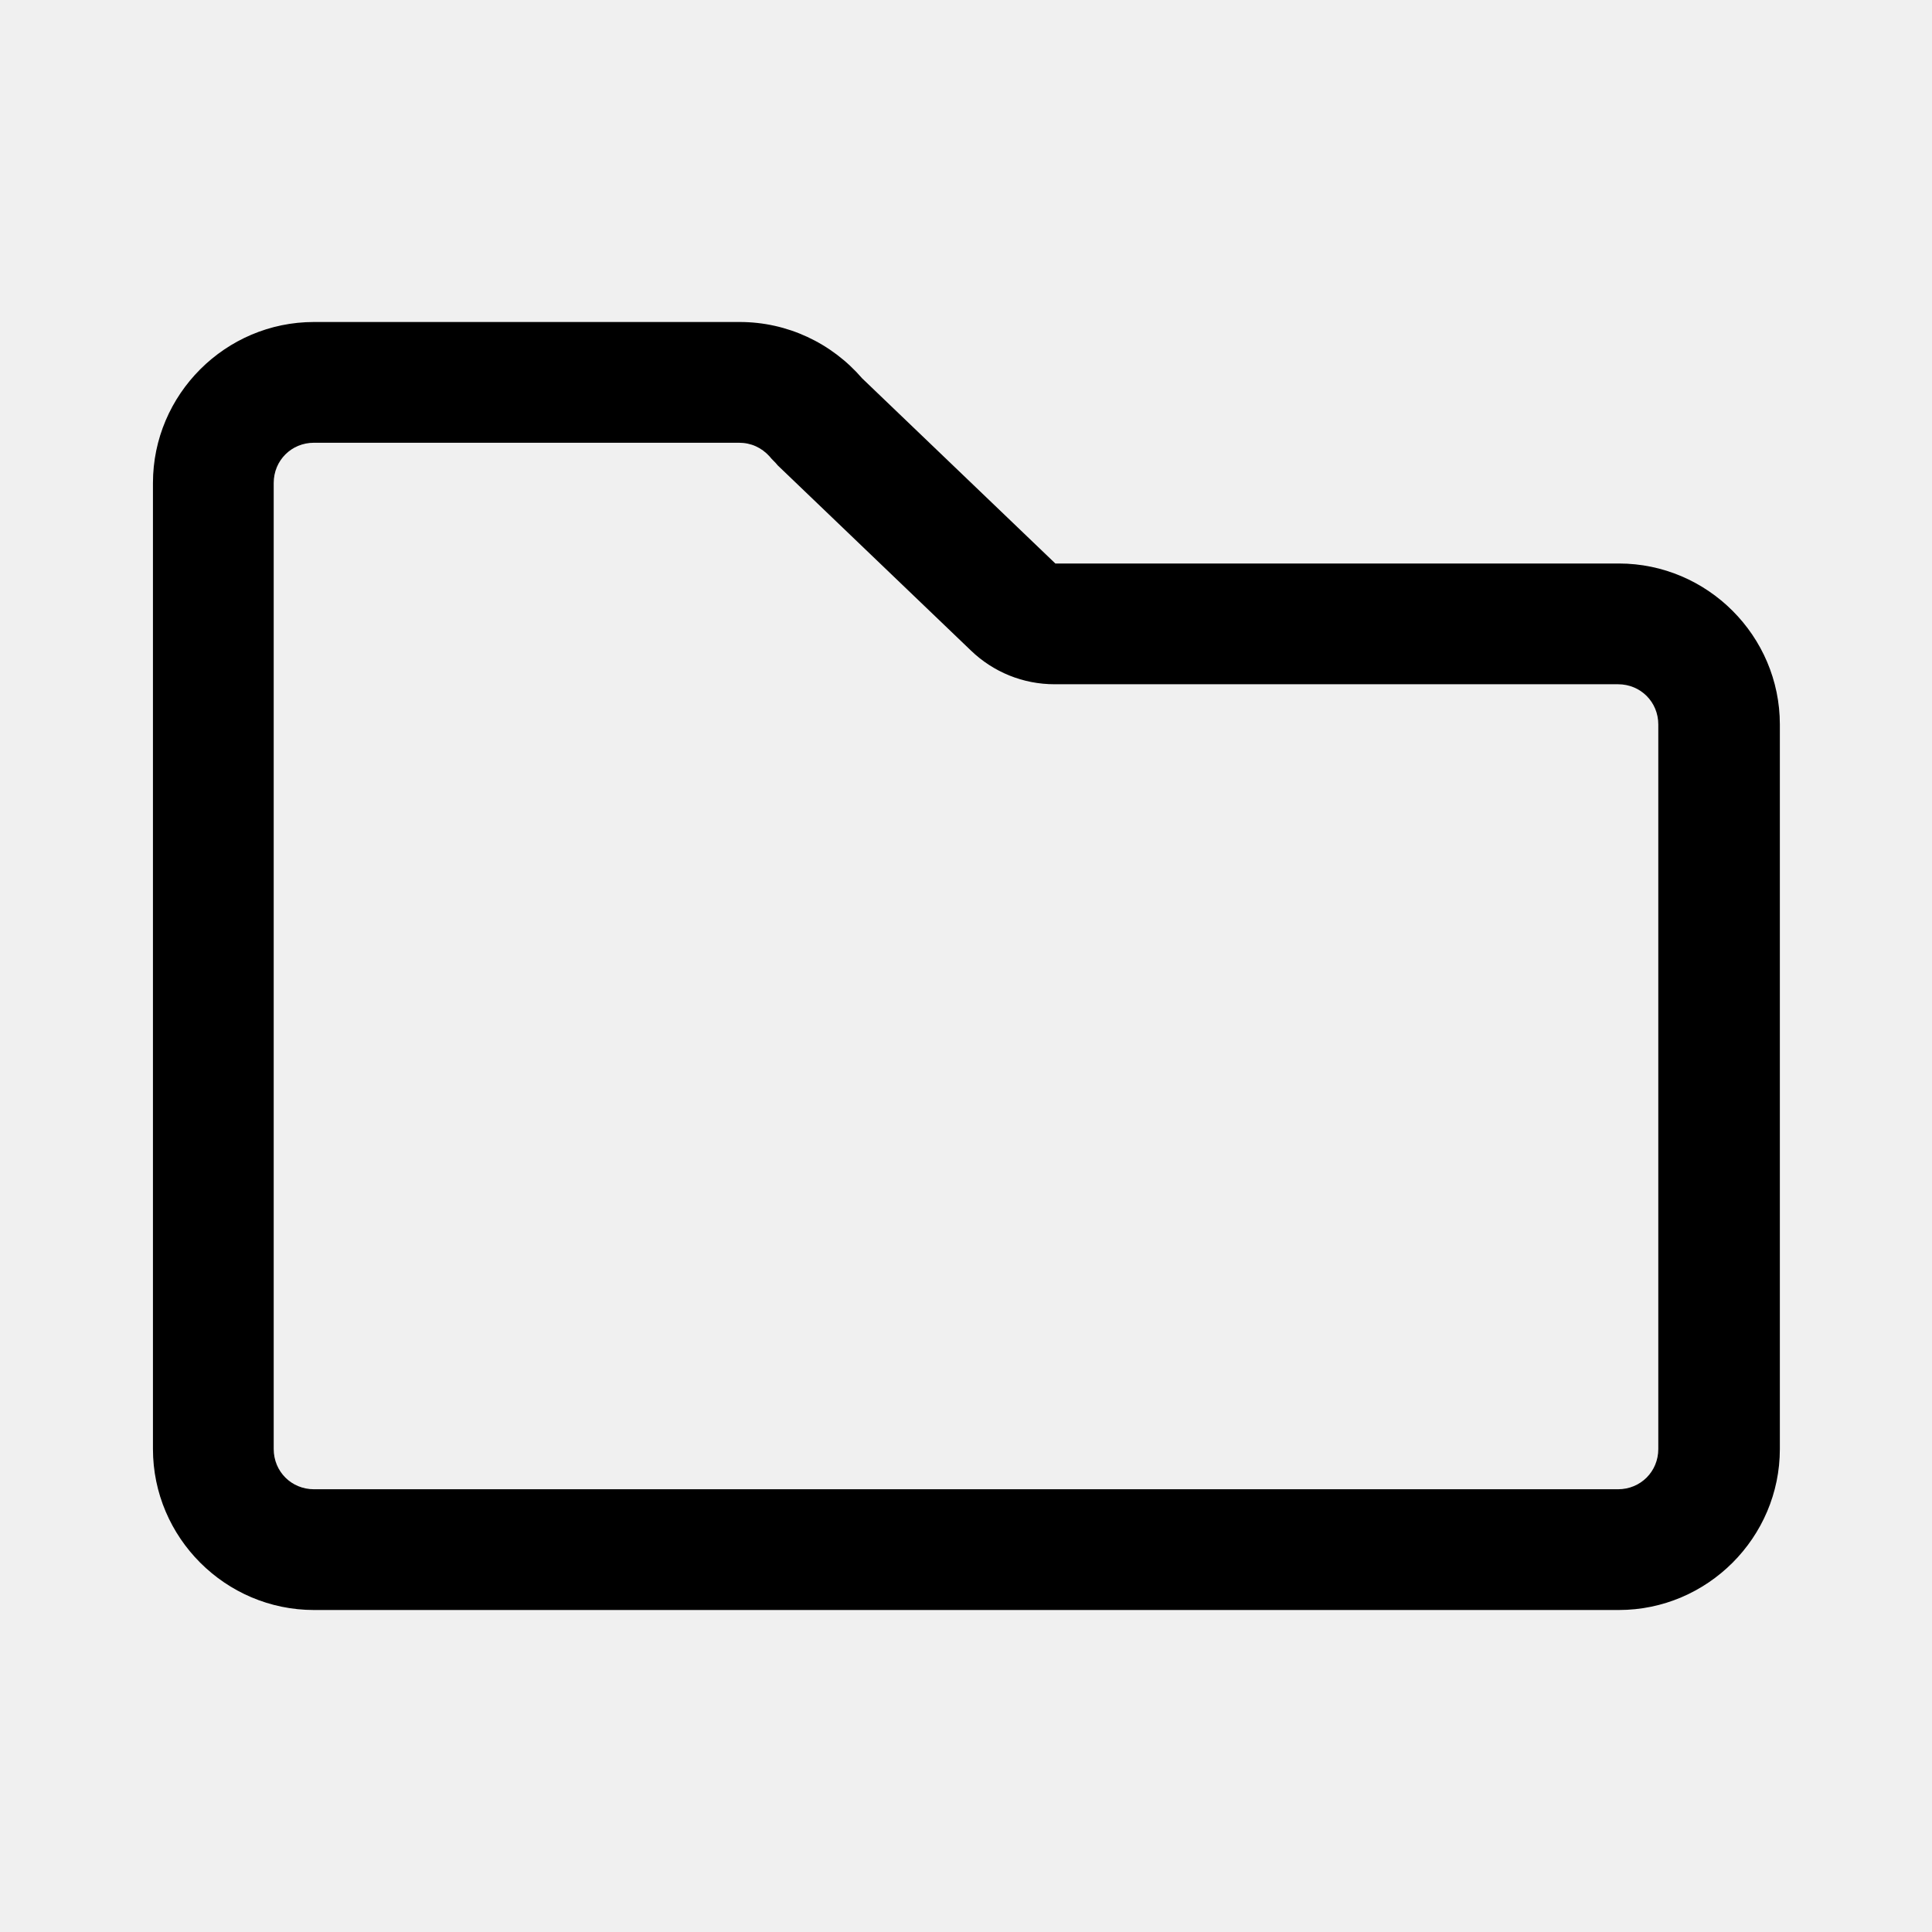
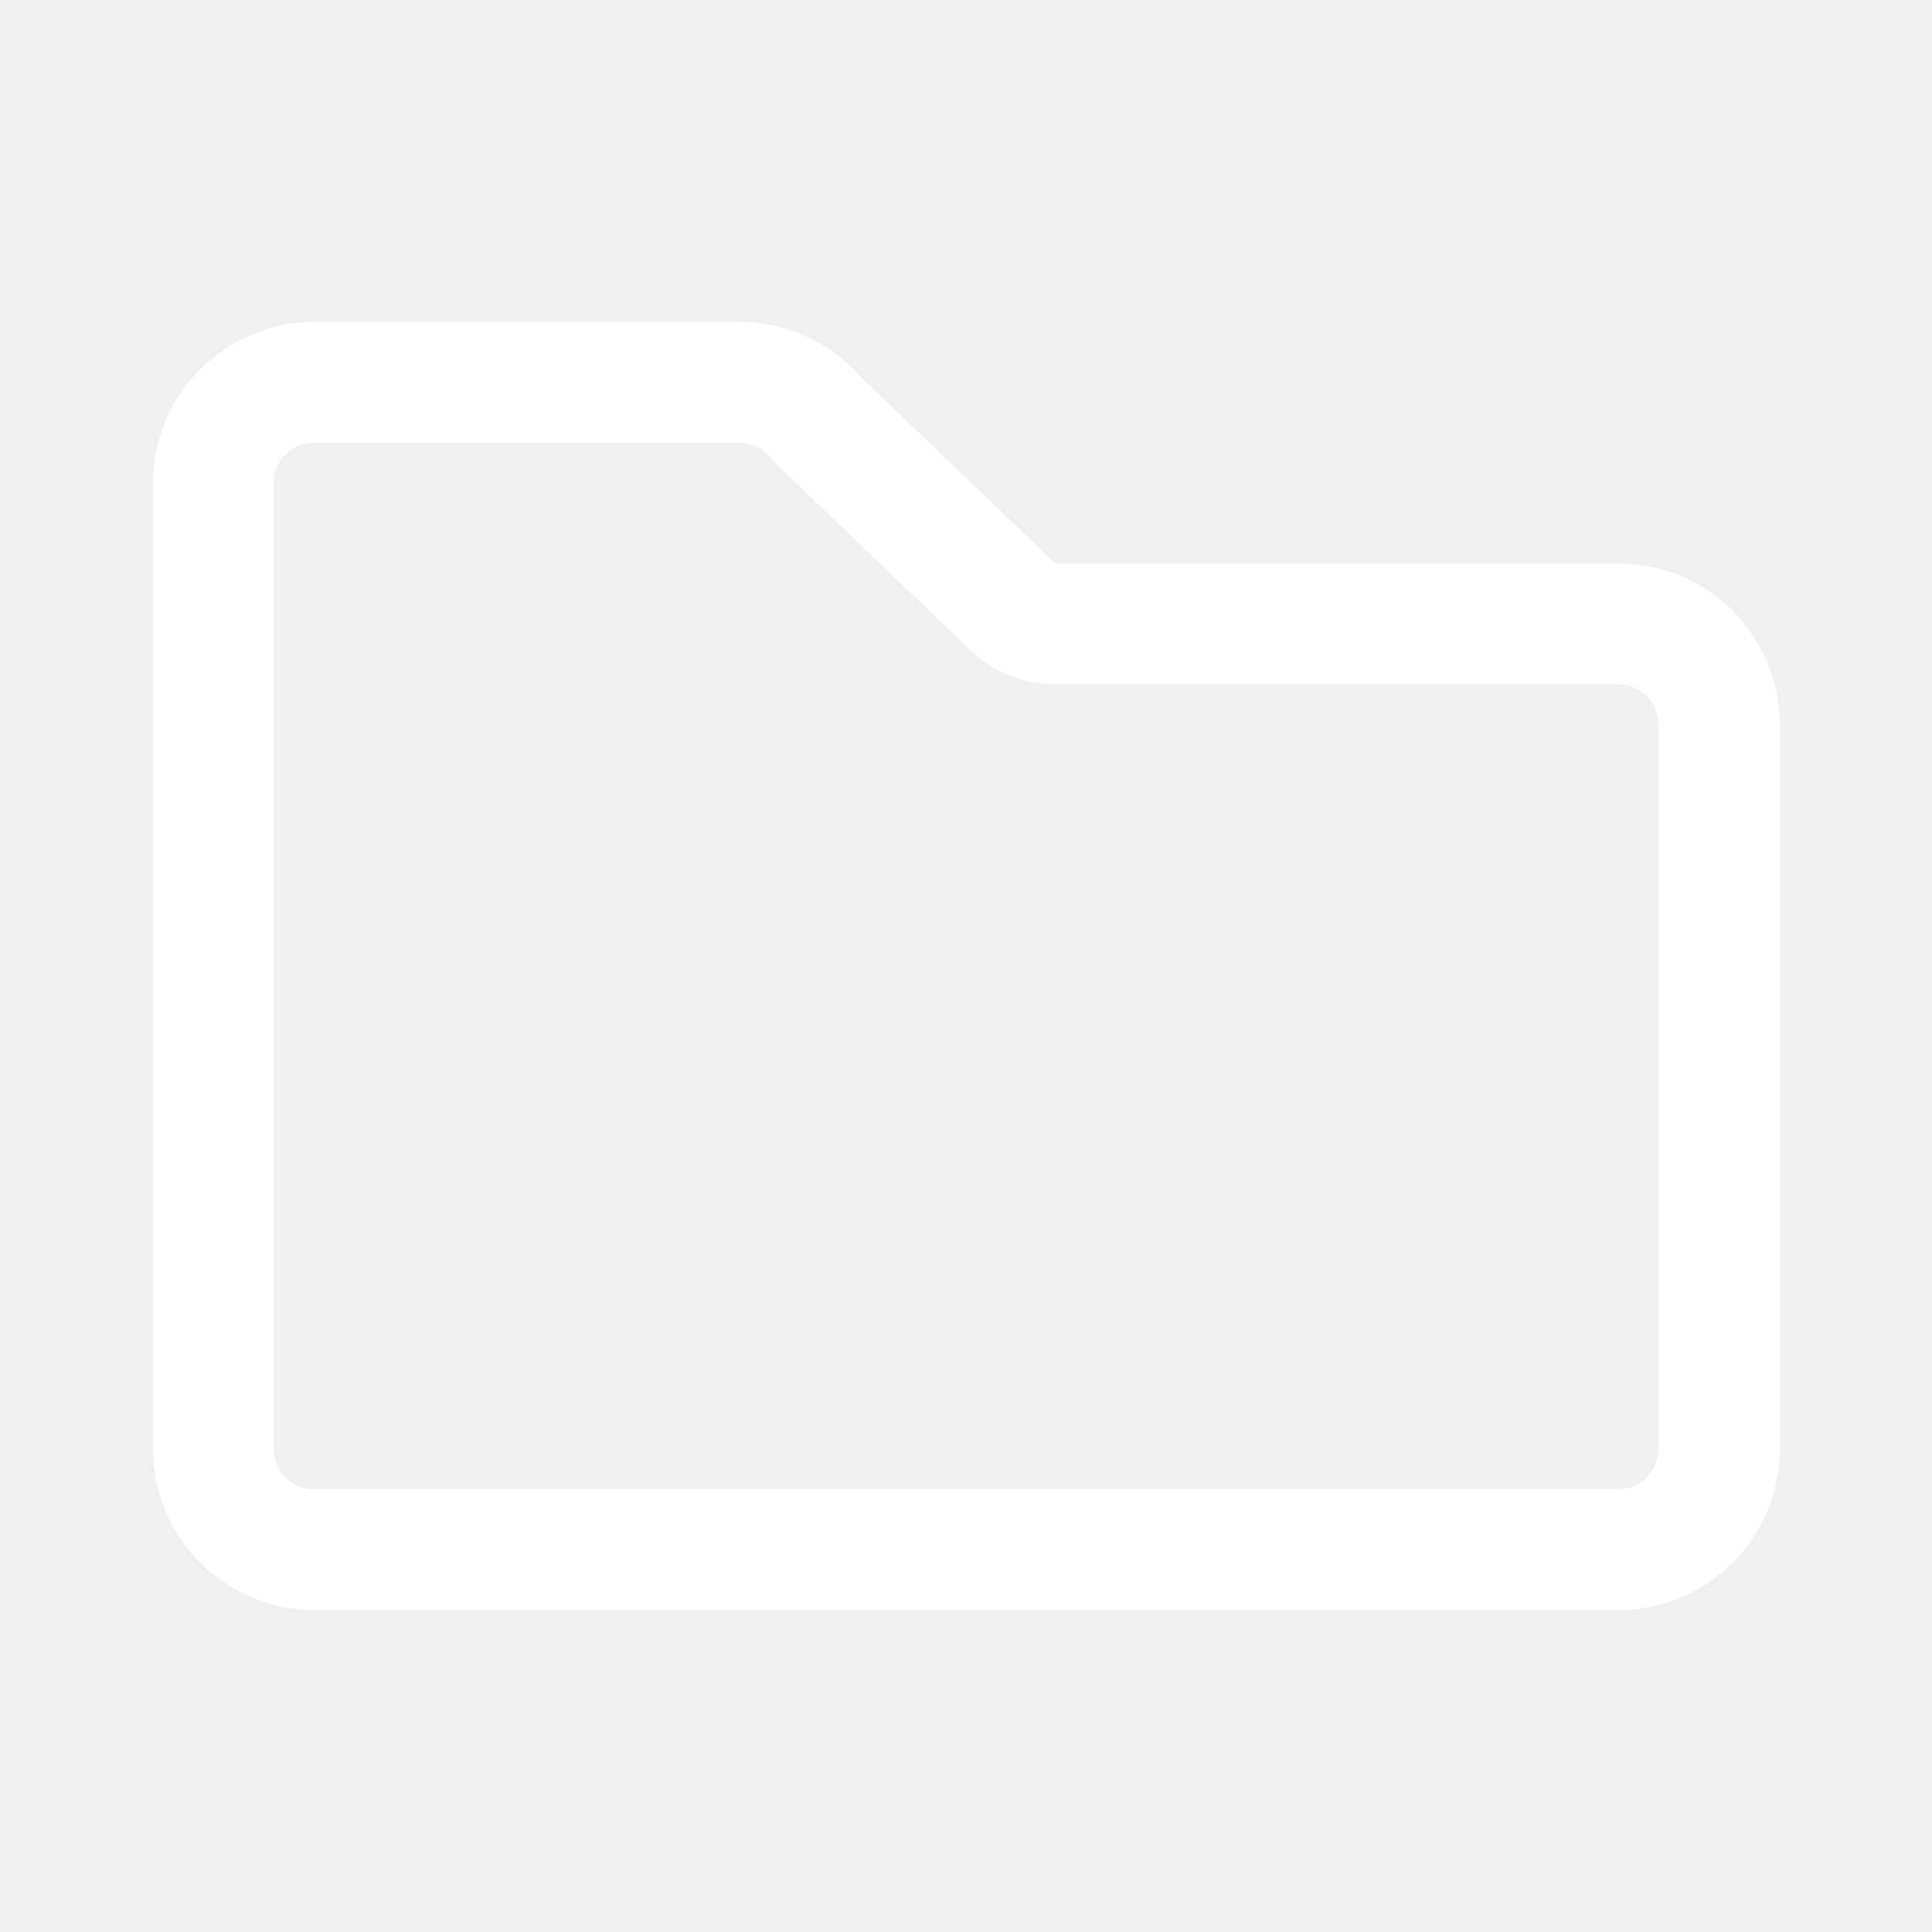
- <svg xmlns="http://www.w3.org/2000/svg" id="vector" width="24.0d" height="24.0d" viewBox="0 0 24.0 24.0">
-   <path fill="#000000ff" d="m9.18,5.5c0.15,0 0.28,0.06 0.38,0.17 0.03,0.04 0.07,0.07 0.1,0.11l2.4,2.3c0.28,0.27 0.65,0.42 1.04,0.42h7c0.28,0 0.5,0.22 0.5,0.5v9c0,0.28 -0.22,0.5 -0.5,0.5H3.9c-0.28,0 -0.5,-0.22 -0.5,-0.5V6c0,-0.28 0.22,-0.5 0.5,-0.5h5.29m0,-1.5H3.9c-1.1,0 -2,0.9 -2,2v12c0,1.1 0.9,2 2,2h16.21c1.1,0 2,-0.9 2,-2v-9c0,-1.1 -0.9,-2 -2,-2h-7l-2.4,-2.3c-0.38,-0.44 -0.93,-0.7 -1.52,-0.7h0Z" id="path_0" />
+ <svg xmlns="http://www.w3.org/2000/svg" width="24" height="24">
+   <g>
+     <path id="path_0" d="m9.18,5.5c0.15,0 0.28,0.06 0.38,0.17c0.03,0.04 0.07,0.07 0.1,0.11l2.4,2.3c0.28,0.27 0.65,0.42 1.04,0.42l7,0c0.28,0 0.5,0.22 0.5,0.5l0,9c0,0.28 -0.22,0.5 -0.5,0.5l-16.2,0c-0.28,0 -0.5,-0.22 -0.5,-0.5l0,-12c0,-0.28 0.22,-0.5 0.5,-0.5l5.29,0m0,-1.5l-5.29,0c-1.1,0 -2,0.9 -2,2l0,12c0,1.1 0.9,2 2,2l16.21,0c1.1,0 2,-0.9 2,-2l0,-9c0,-1.1 -0.9,-2 -2,-2l-7,0l-2.4,-2.3c-0.38,-0.44 -0.93,-0.7 -1.52,-0.7l0,0z" fill="#ffffff" />
+   </g>
</svg>
